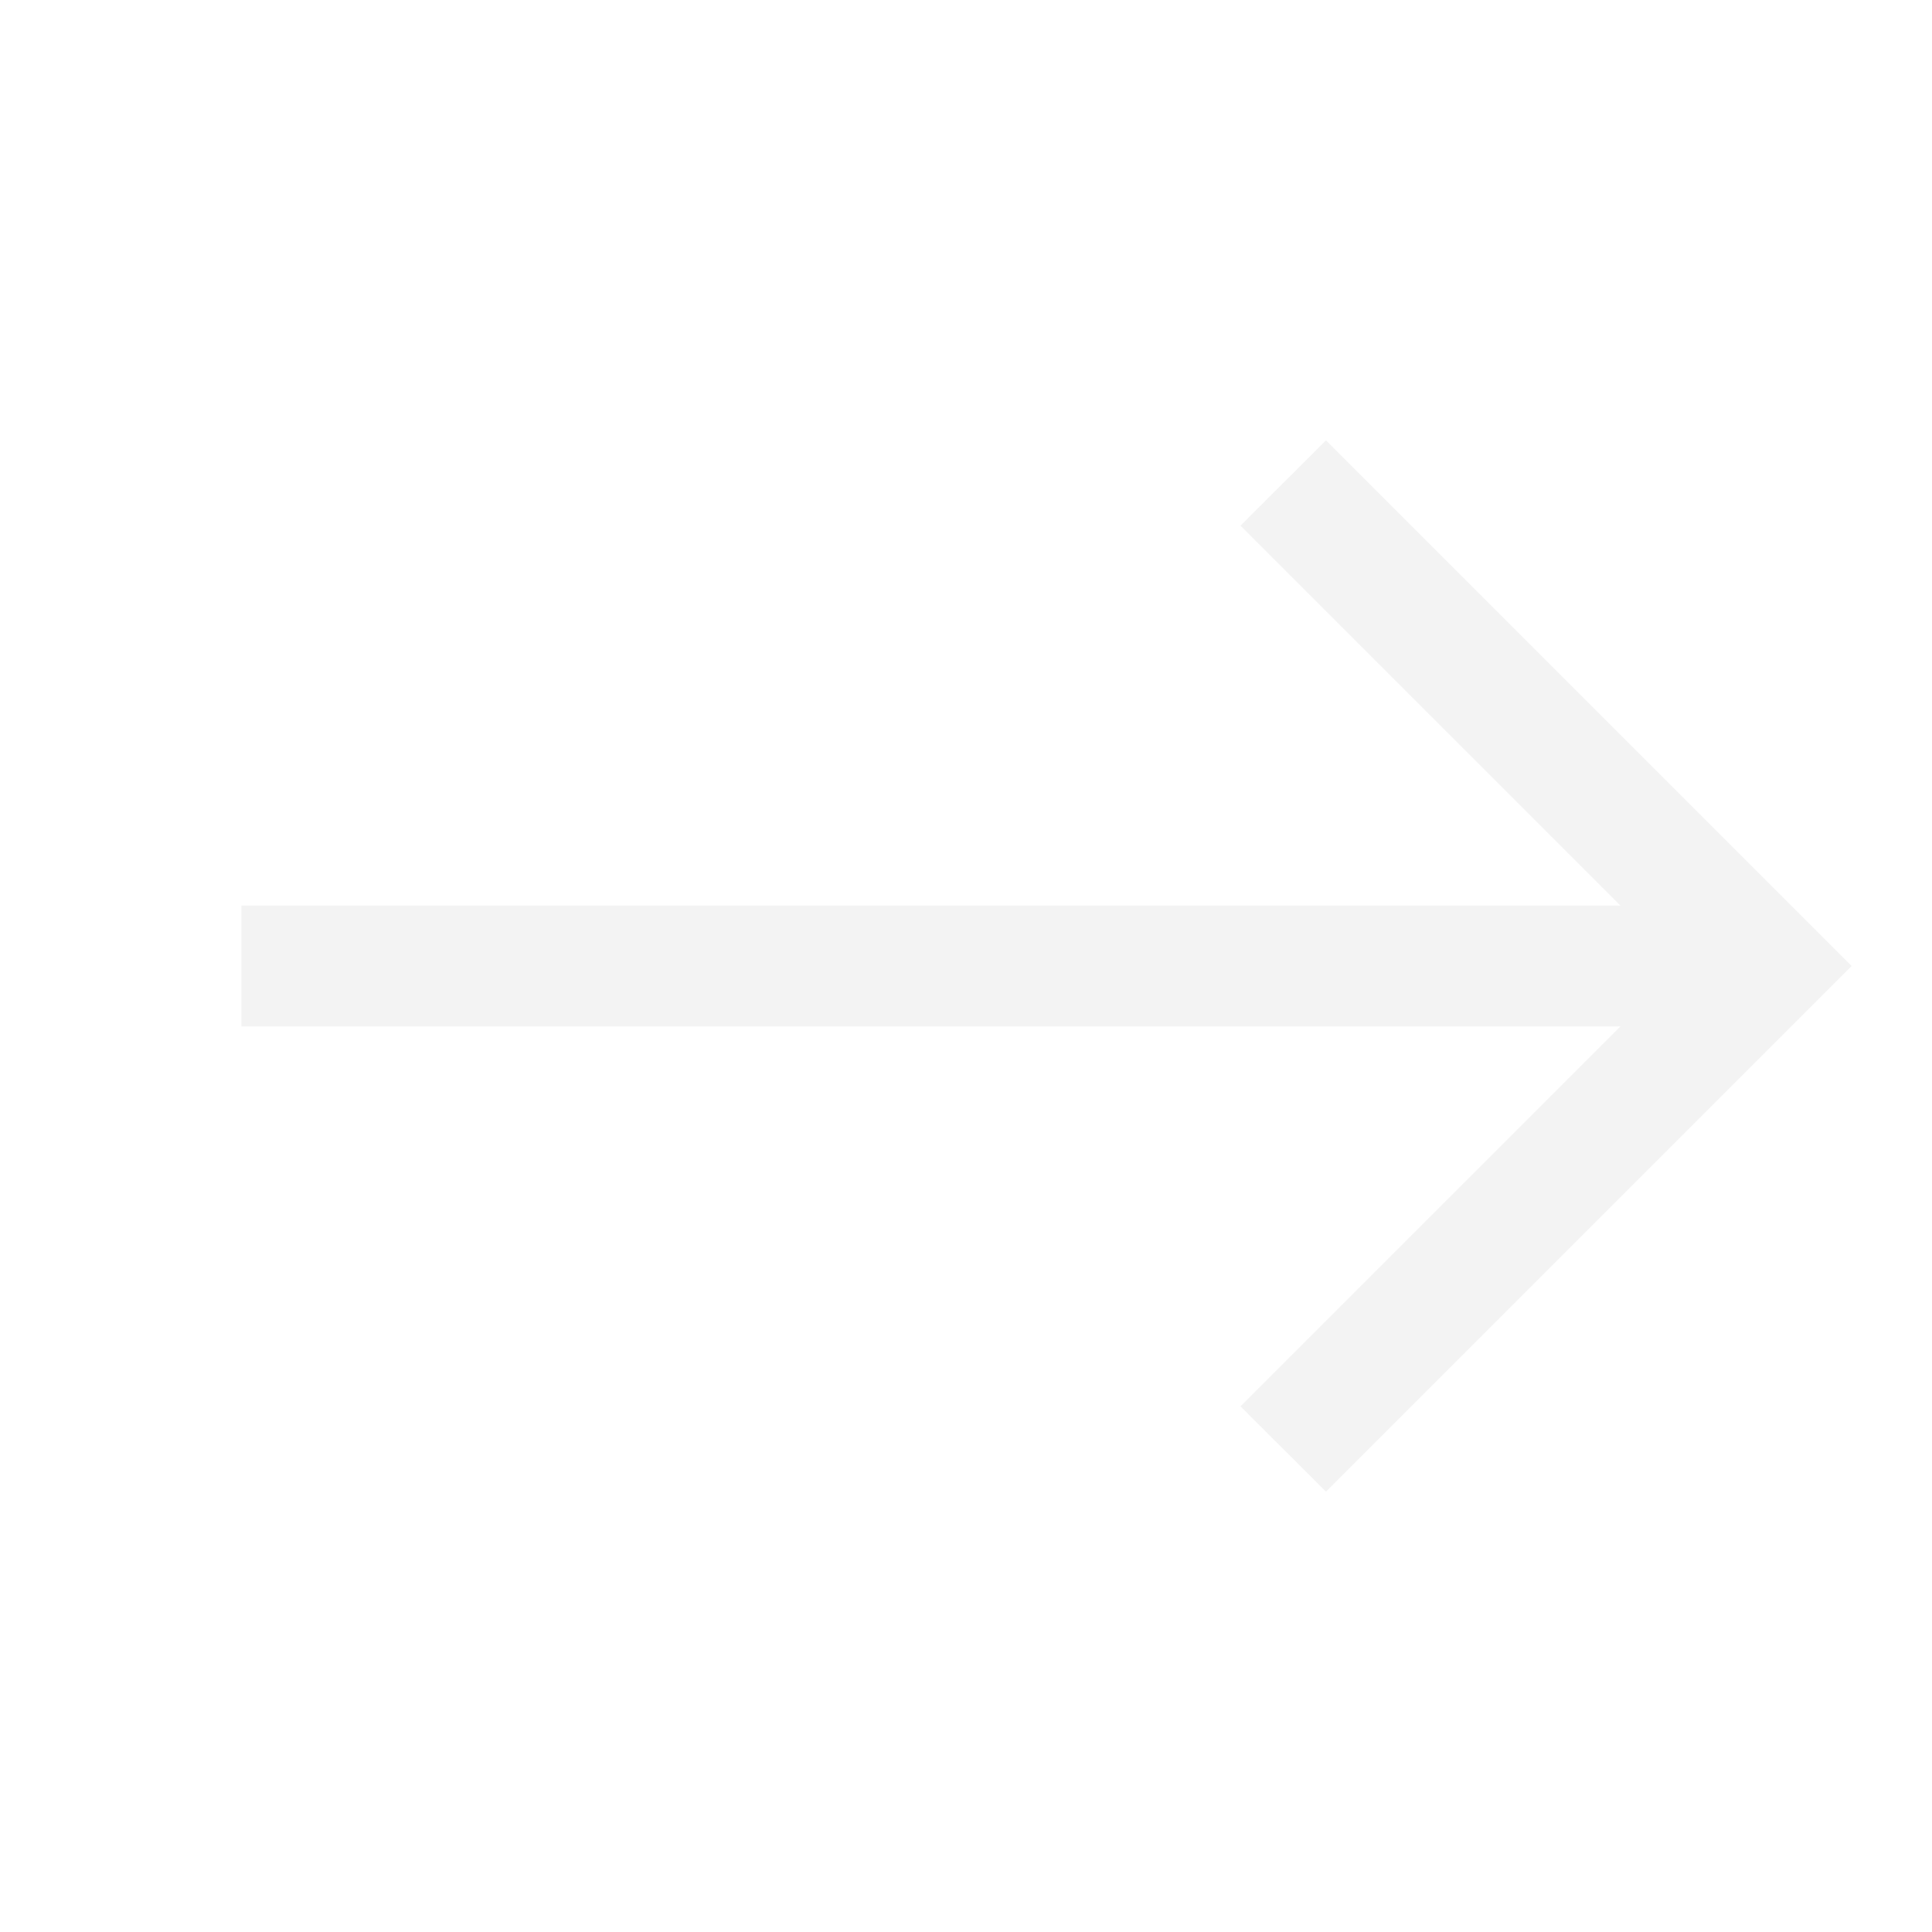
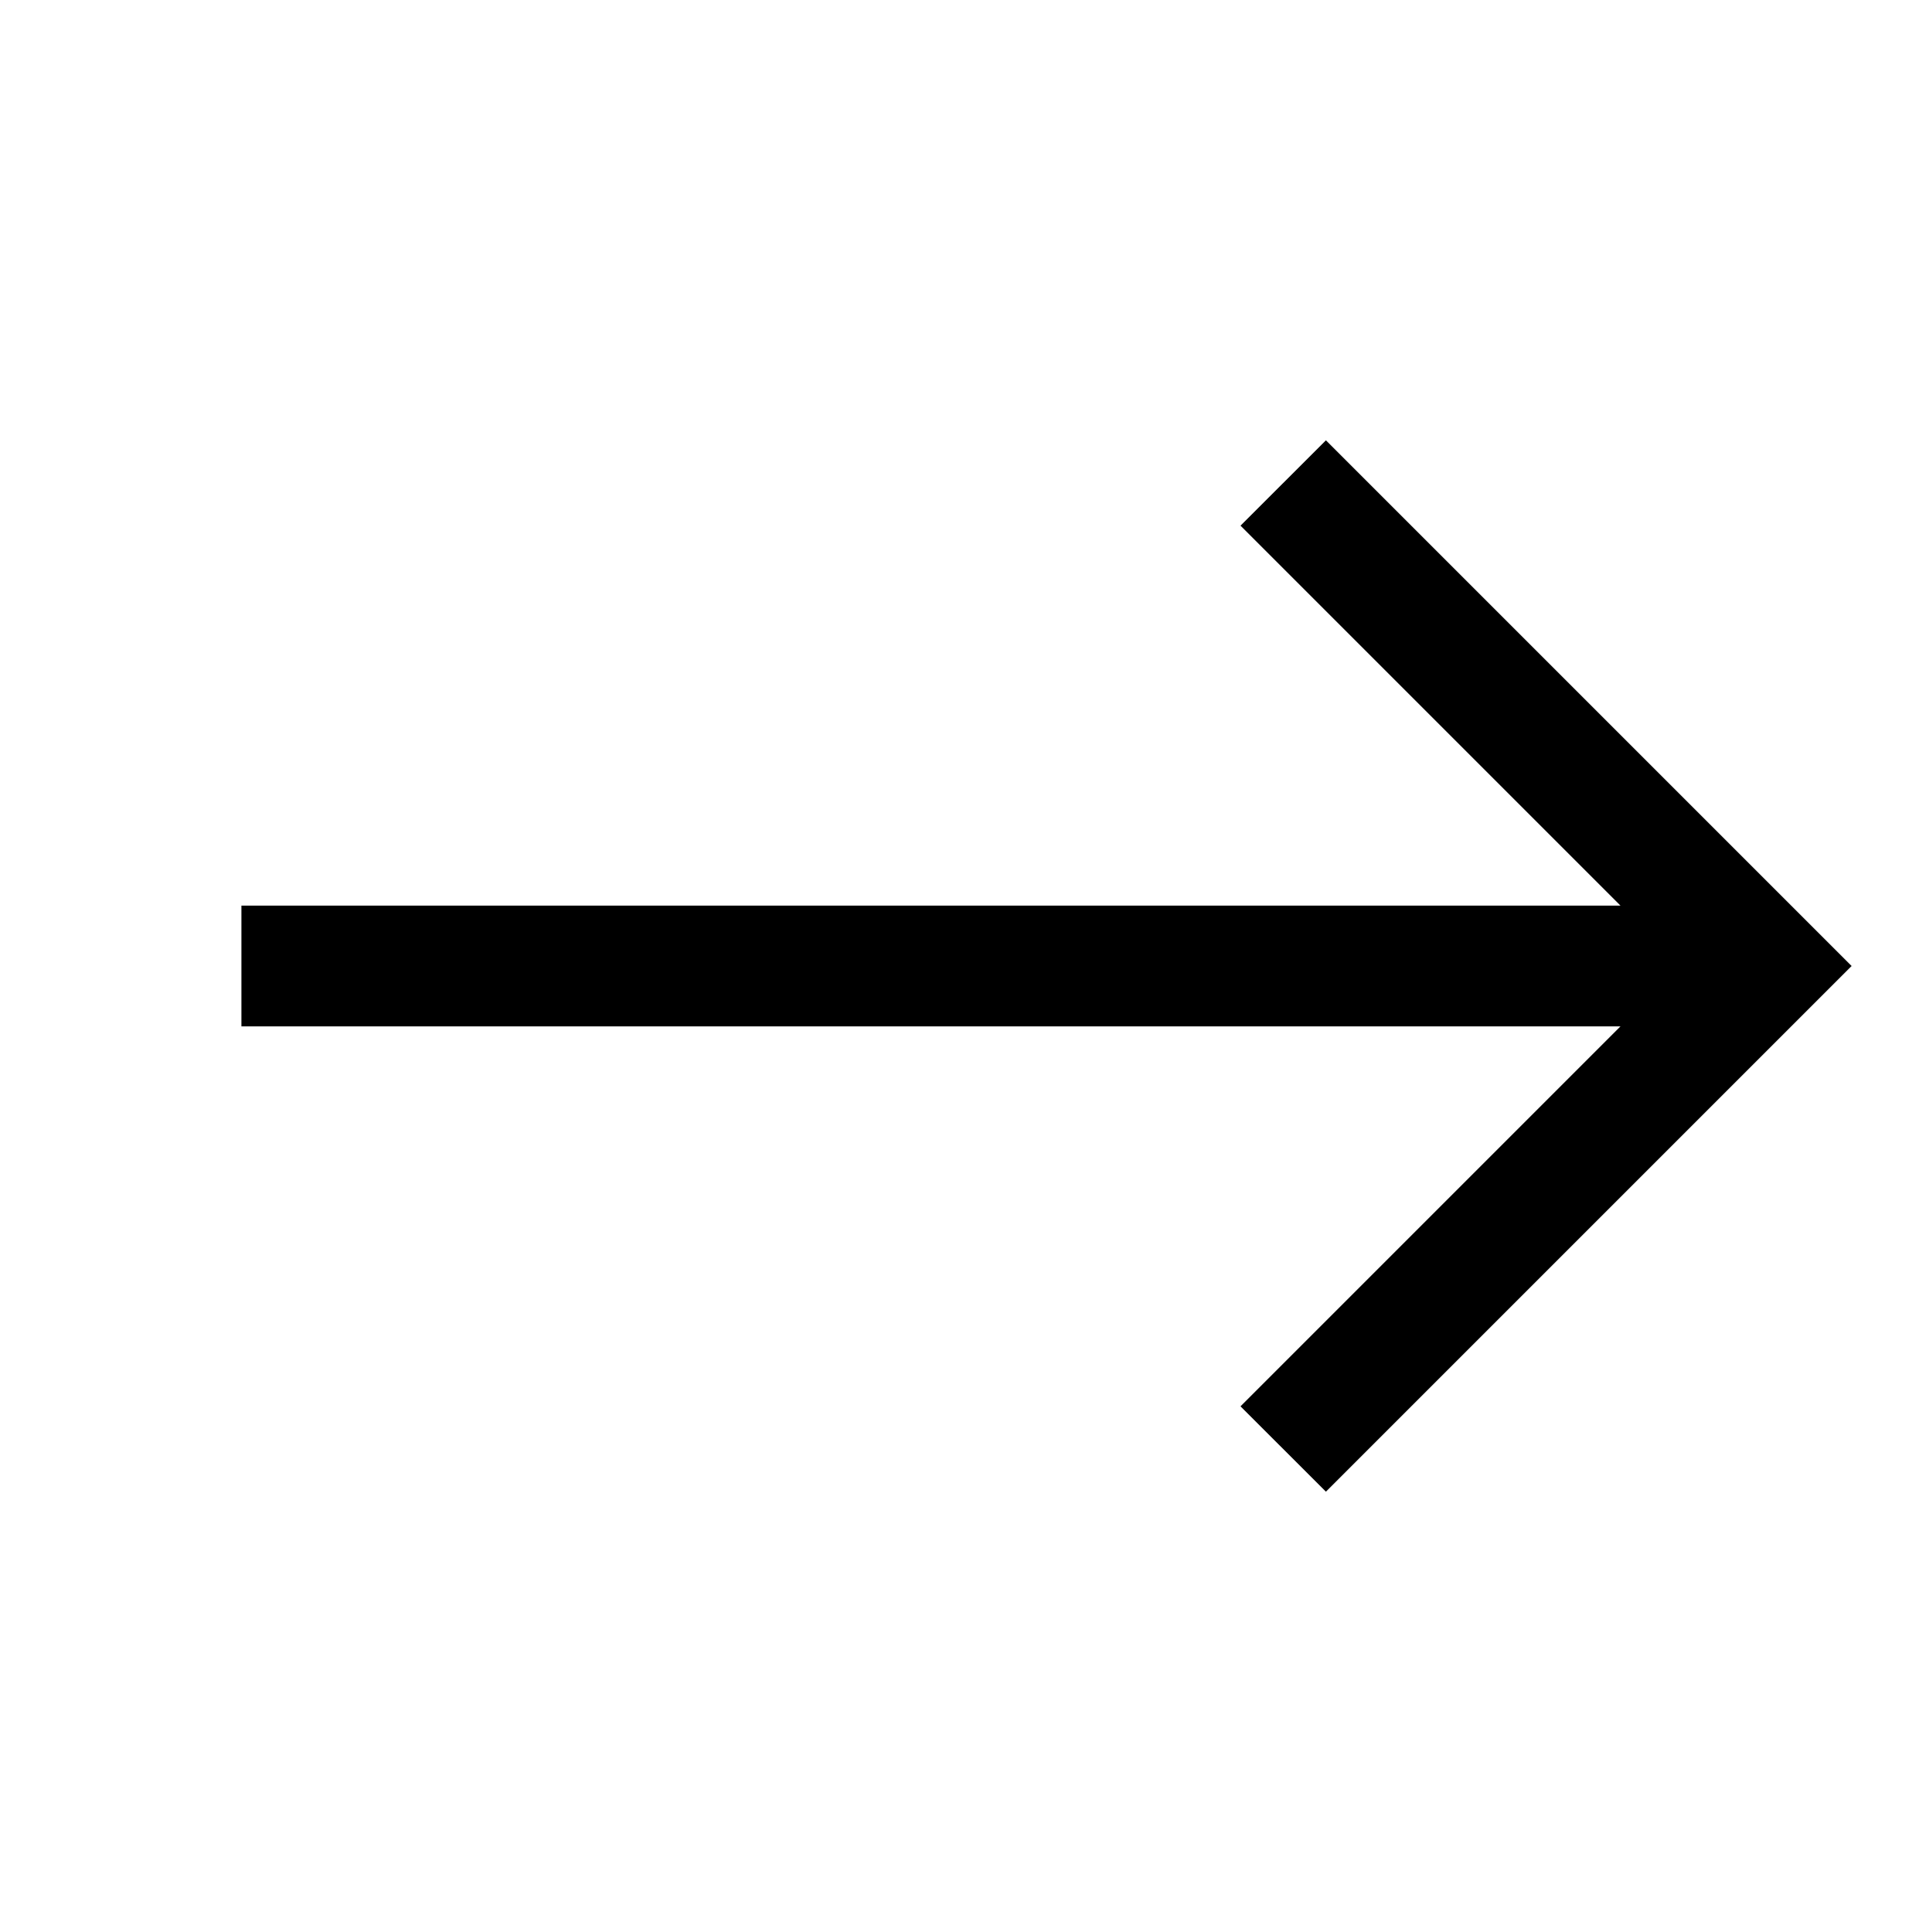
- <svg xmlns="http://www.w3.org/2000/svg" width="24" height="24" viewBox="0 0 24 24" fill="none">
+ <svg xmlns="http://www.w3.org/2000/svg" width="24" height="24" viewBox="0 0 24 24" fill="currentColor">
  <g id="Small/Arrow long">
-     <path id="Union" fill-rule="evenodd" clip-rule="evenodd" d="M16.471 5.47L22.471 11.47L23.001 12L22.471 12.53L16.471 18.53L15.41 17.47L20.13 12.75H2.999V11.25H20.13L15.41 6.53L16.471 5.47Z" fill="#F3F3F3" />
+     <path id="Union" fill-rule="evenodd" clip-rule="evenodd" d="M16.471 5.47L22.471 11.47L23.001 12L22.471 12.53L16.471 18.53L15.41 17.47L20.13 12.75H2.999V11.25H20.13L15.41 6.53L16.471 5.47Z" fill="currentColor" />
  </g>
</svg>
